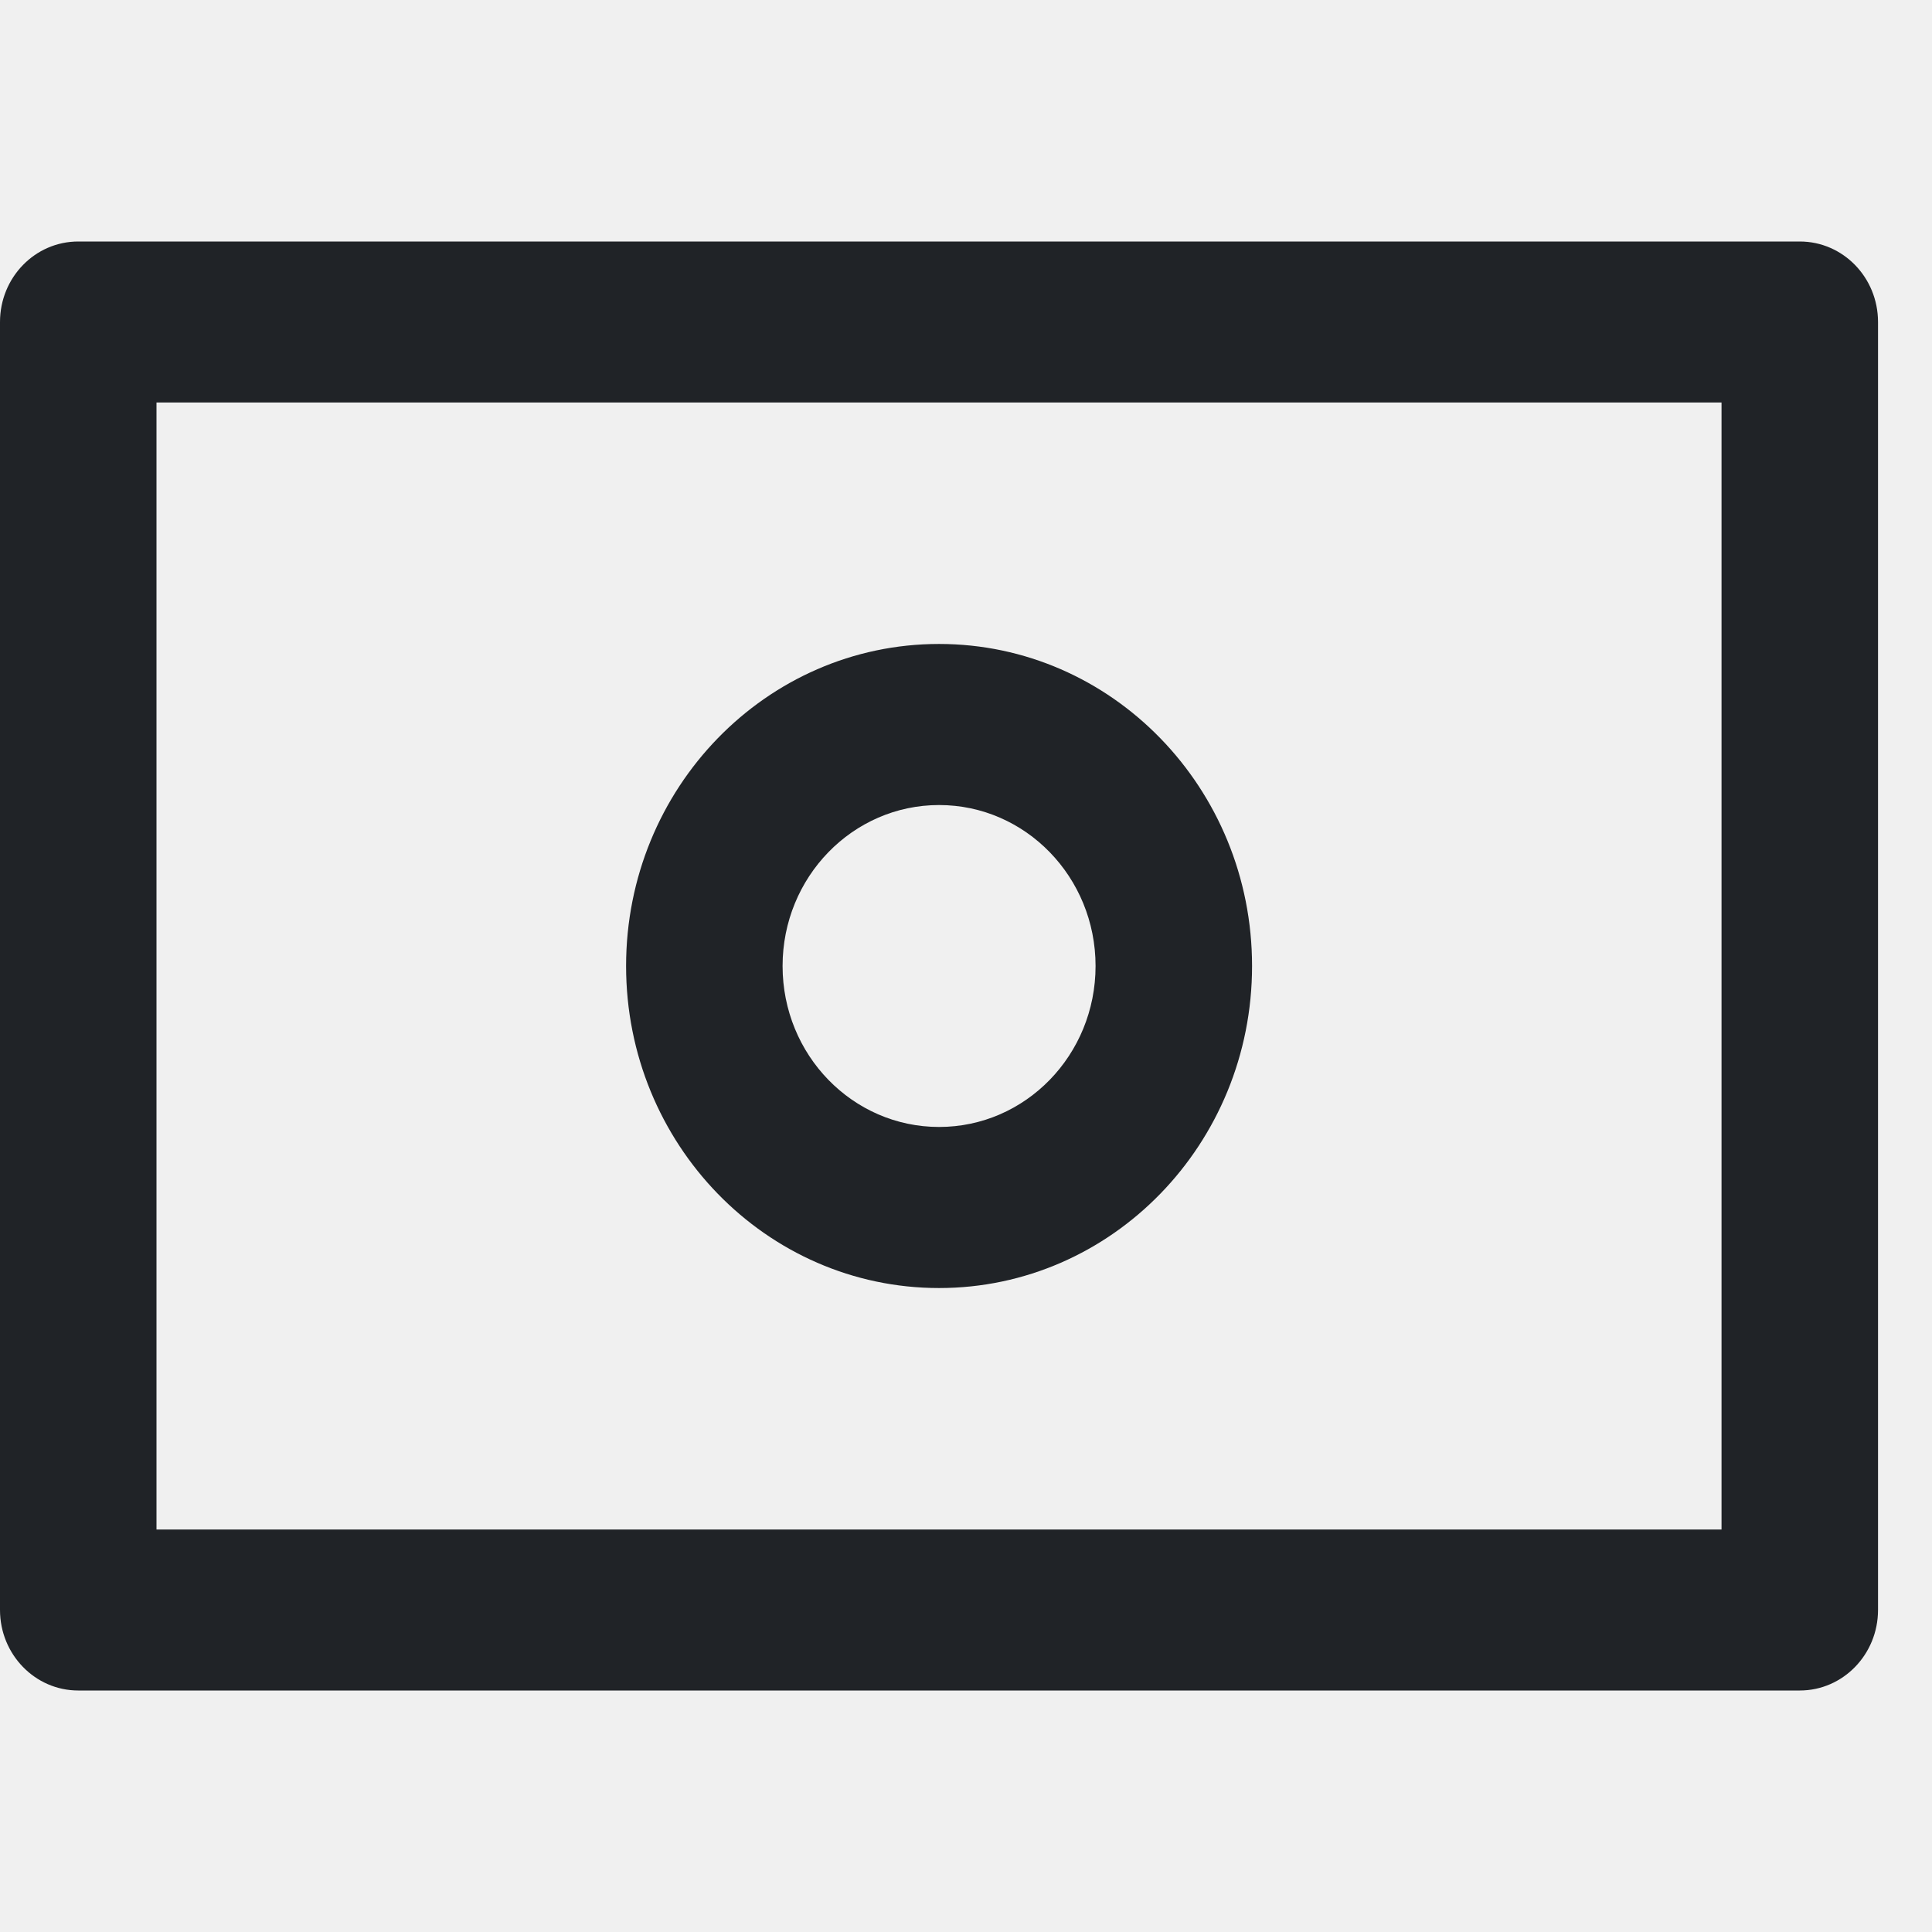
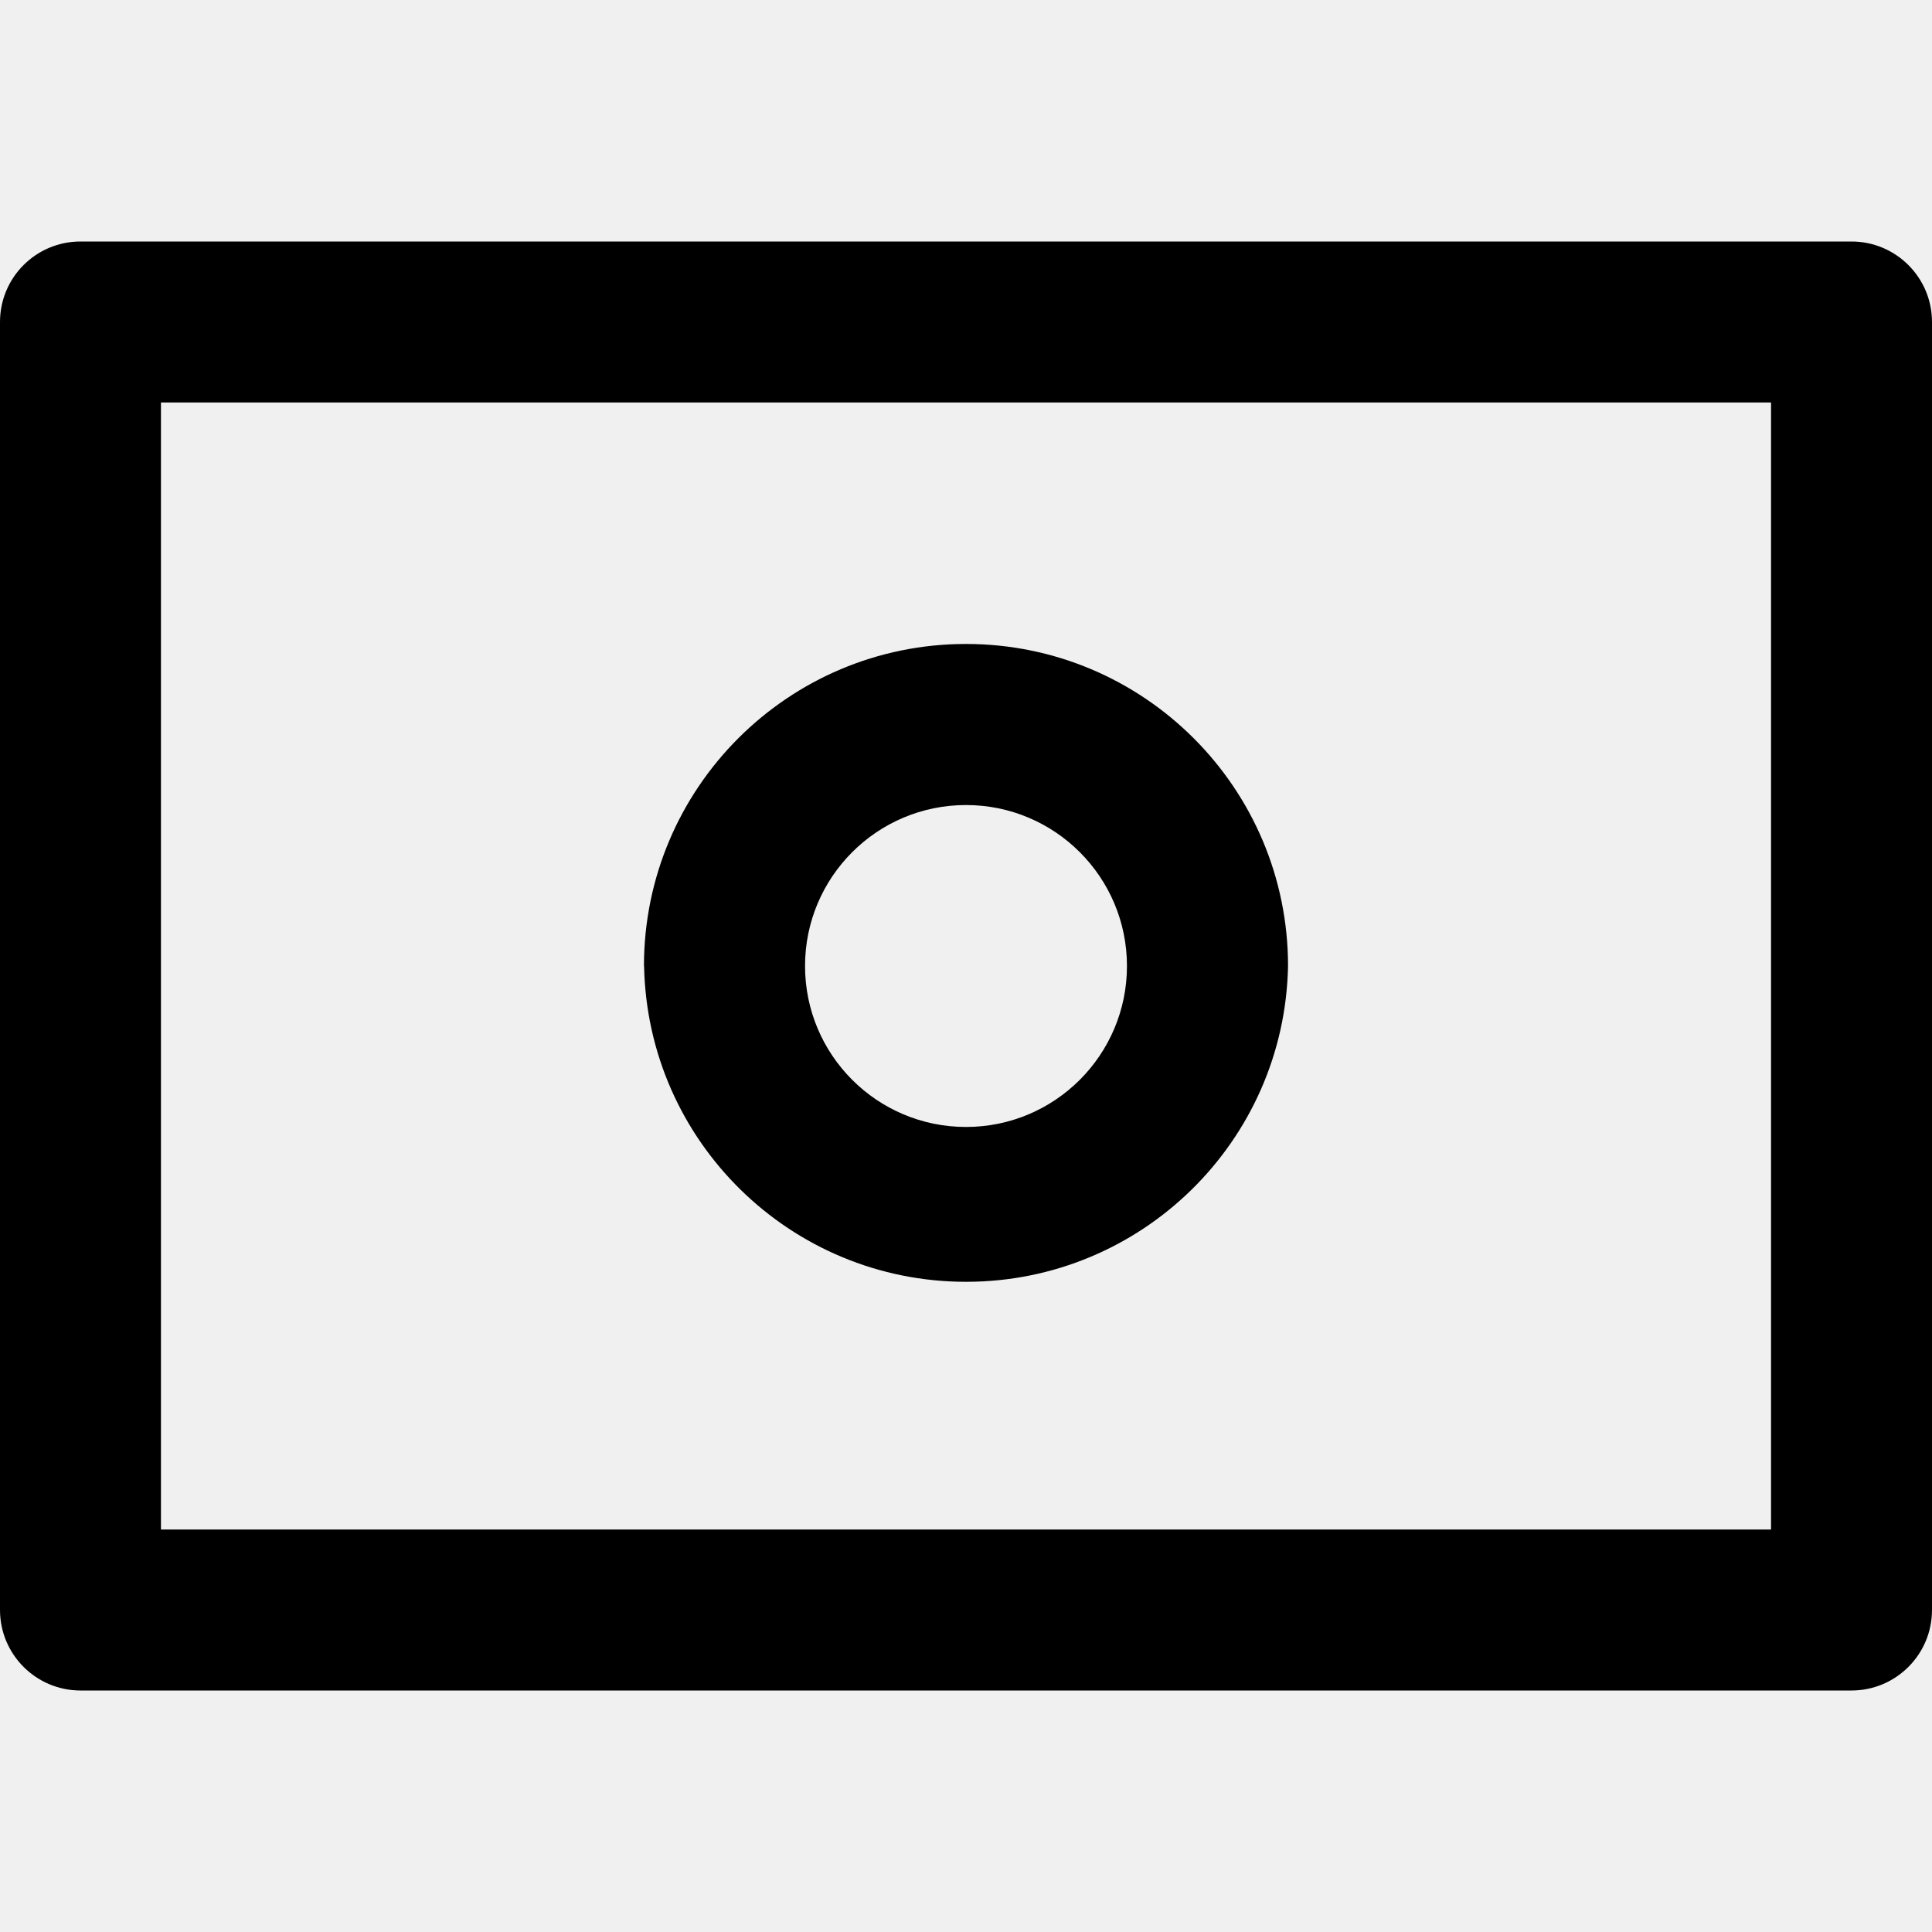
- <svg xmlns="http://www.w3.org/2000/svg" width="16" height="16" viewBox="0 0 16 16" fill="none">
-   <g clip-path="url(#clip0_3_3754)">
-     <path fill-rule="evenodd" clip-rule="evenodd" d="M0 2.667C0 2.298 0.29 2 0.648 2H14.905C15.263 2 15.553 2.298 15.553 2.667V13.333C15.553 13.701 15.263 14 14.905 14H0.648C0.29 14 0 13.701 0 13.333V2.667ZM1.296 3.333V12.667H14.257V3.333H1.296Z" fill="#202327" />
-     <path fill-rule="evenodd" clip-rule="evenodd" d="M7.777 6.667C7.061 6.667 6.481 7.264 6.481 8C6.481 8.737 7.061 9.333 7.777 9.333C8.493 9.333 9.073 8.737 9.073 8C9.073 7.264 8.493 6.667 7.777 6.667ZM5.185 8C5.185 6.527 6.345 5.333 7.777 5.333C9.208 5.333 10.369 6.527 10.369 8C10.369 9.473 9.208 10.667 7.777 10.667C6.345 10.667 5.185 9.473 5.185 8Z" fill="#202327" />
-   </g>
-   <defs>
-     <clipPath id="clip0_3_3754">
-       <rect width="15.553" height="16" fill="white" />
-     </clipPath>
-   </defs>
+ <svg xmlns="http://www.w3.org/2000/svg" viewBox="0 0 16 16" class="sageicon">
+   <path fill-rule="evenodd" d="M0 2.667C0 2.298.298 2 .667 2h14.666c.368 0 .667.298.667.667v10.666a.667.667 0 0 1-.667.667H.667A.667.667 0 0 1 0 13.333V2.667Zm1.333.666v9.334h13.334V3.333H1.333Z" />
+   <path fill-rule="evenodd" d="M8 6.667a1.333 1.333 0 1 0 0 2.666 1.333 1.333 0 0 0 0-2.666ZM5.333 8a2.667 2.667 0 1 1 5.334 0 2.667 2.667 0 0 1-5.333 0Z" />
</svg>
